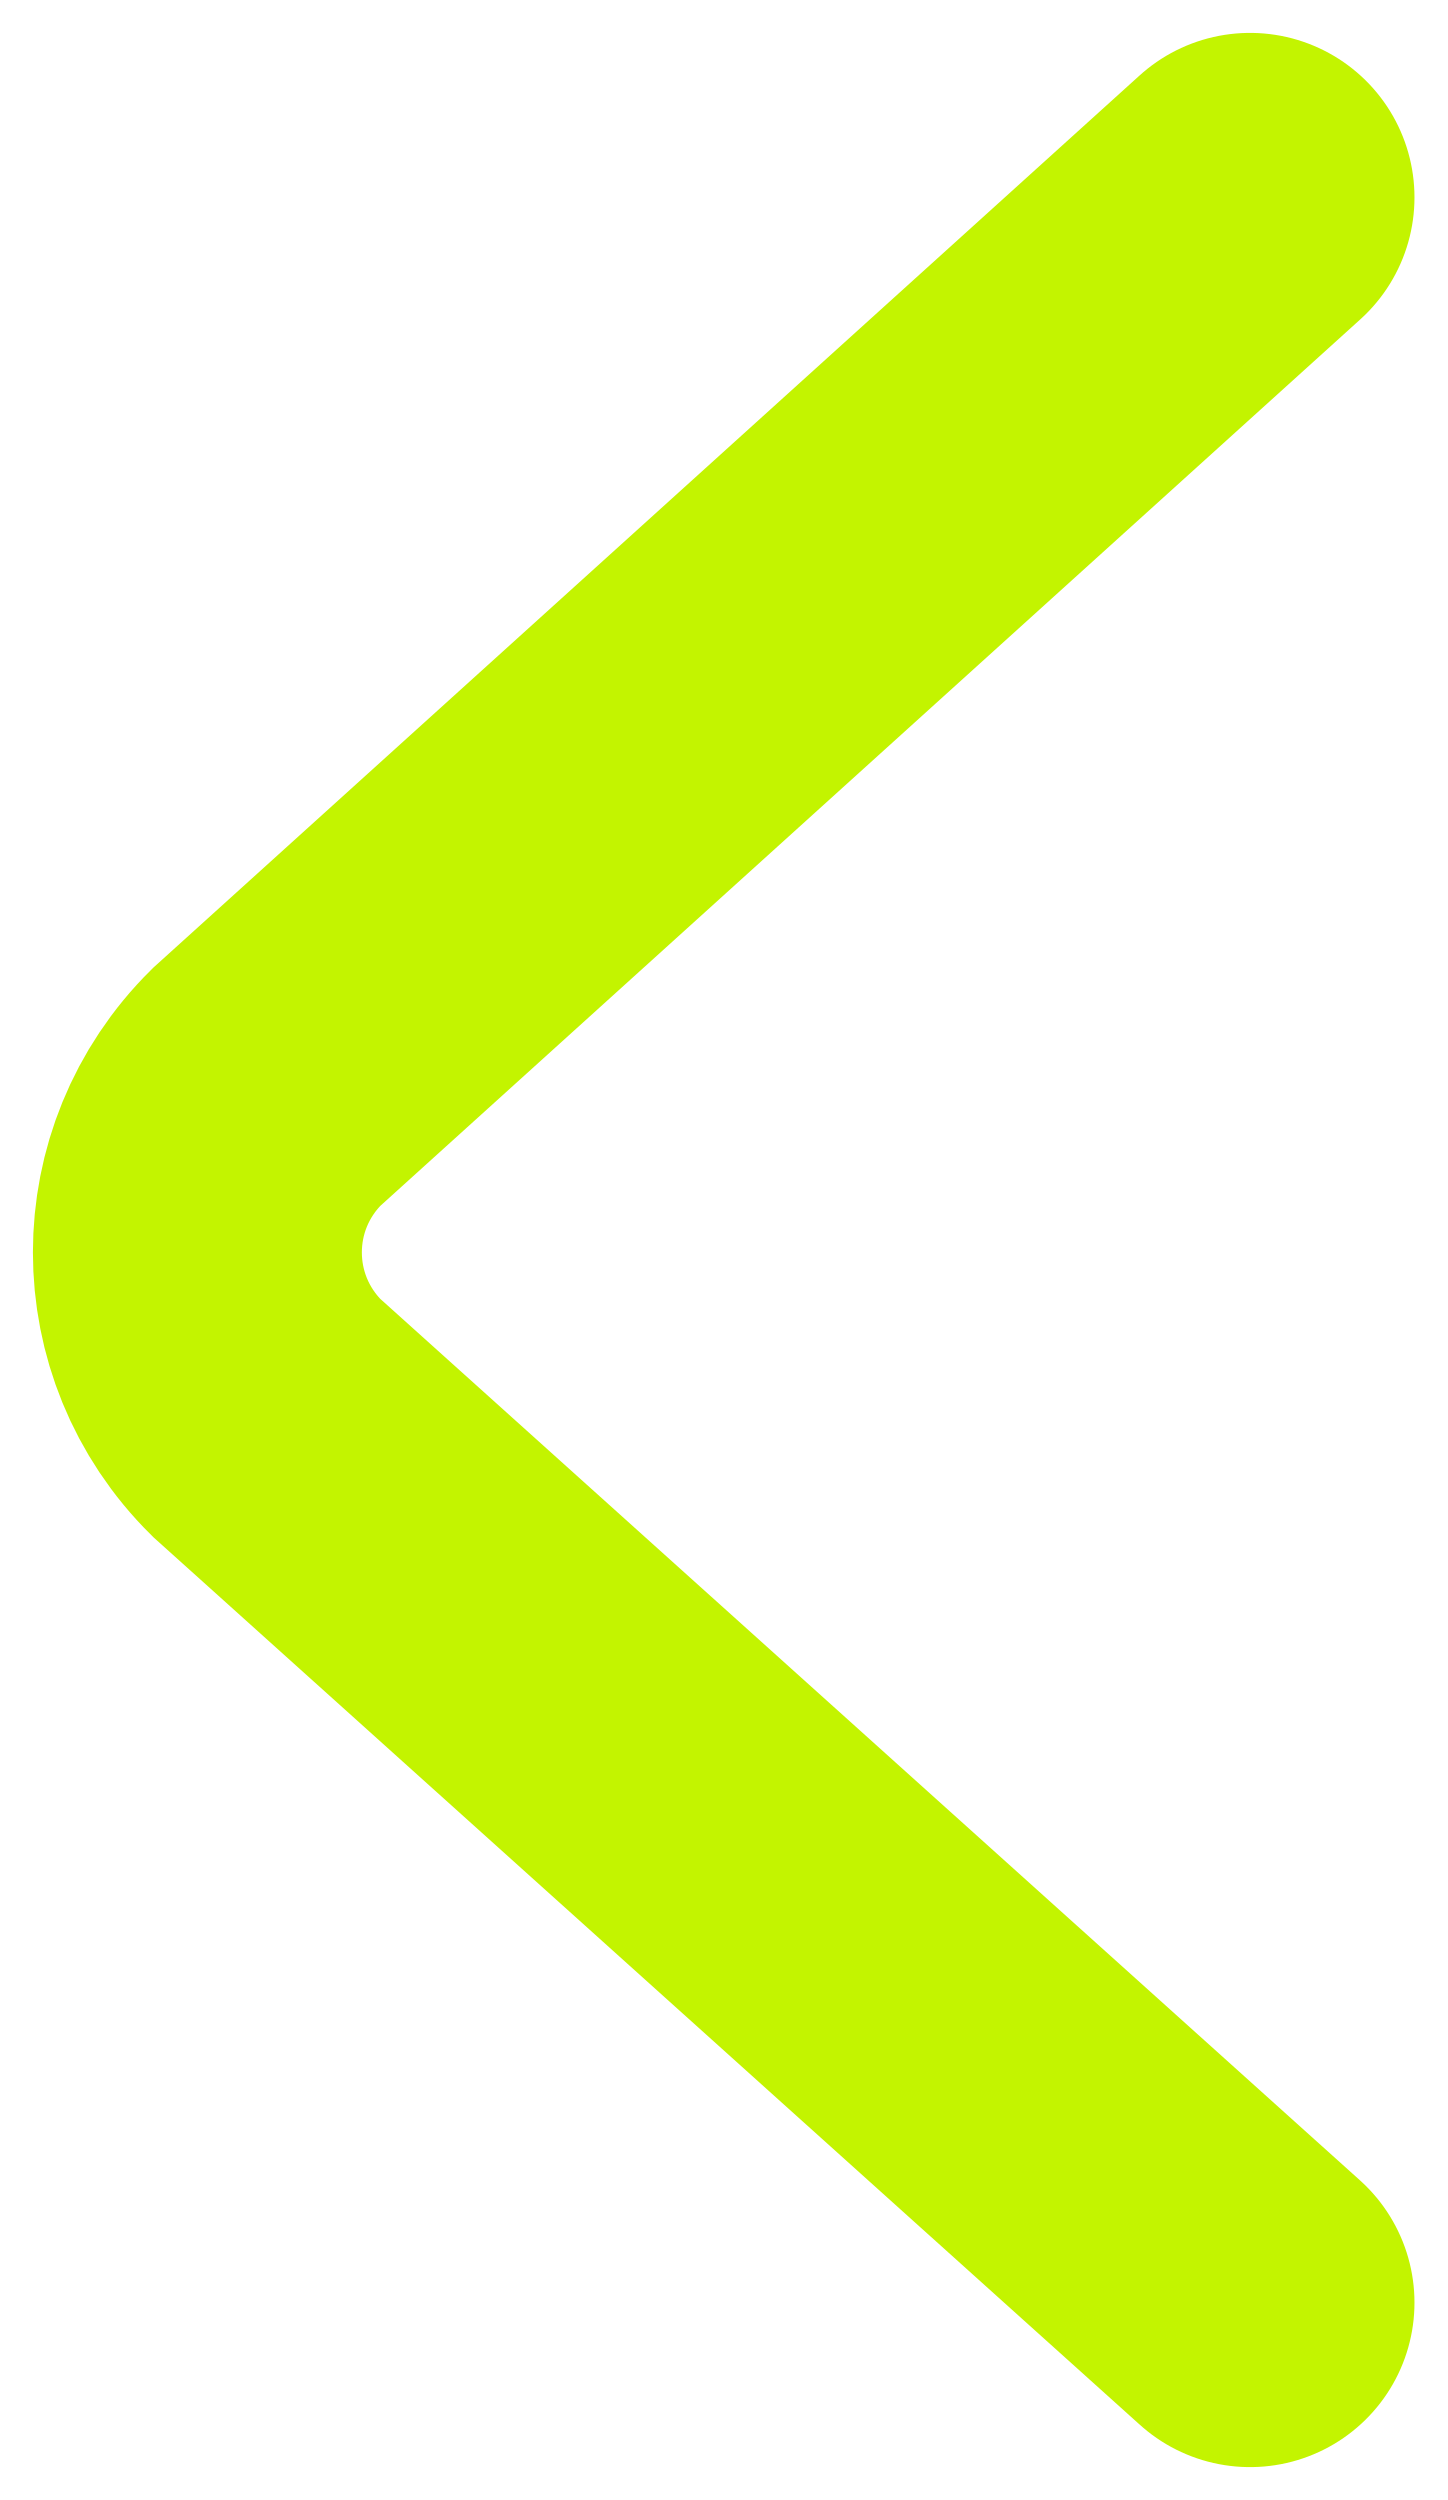
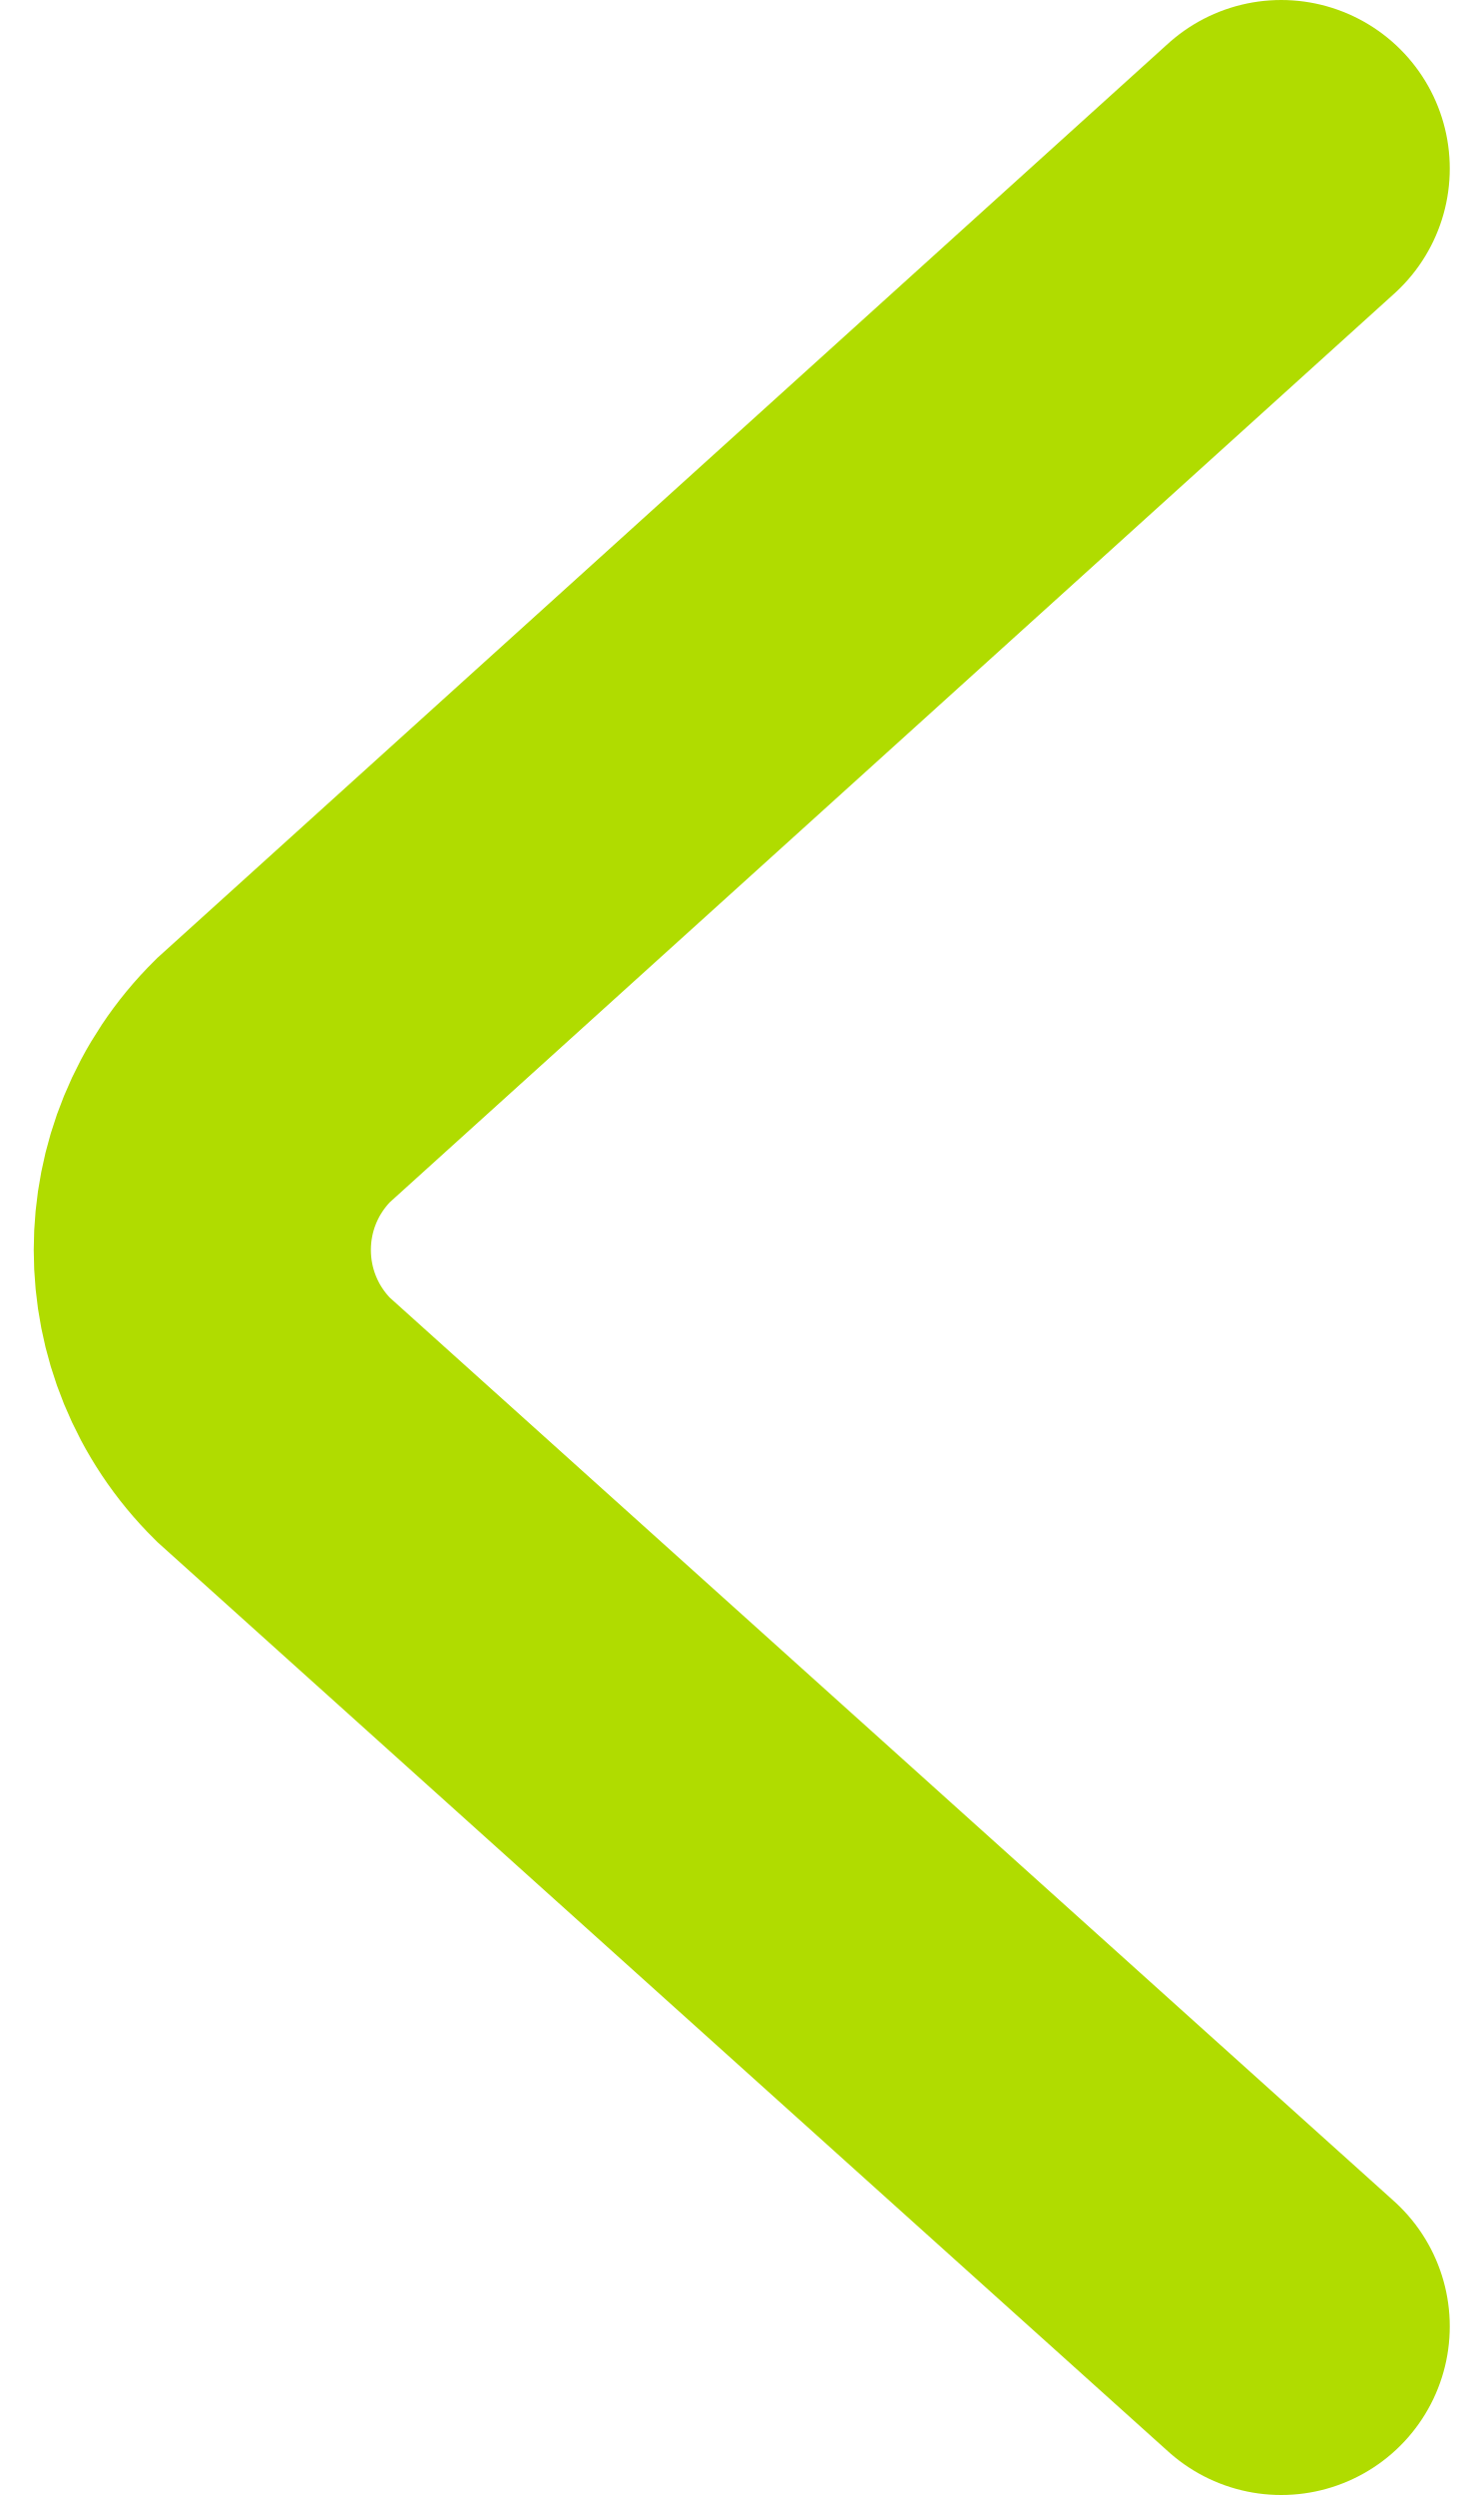
- <svg xmlns="http://www.w3.org/2000/svg" width="22" height="38" viewBox="0 0 22 38" fill="none">
-   <path d="M19 35L4.051 21.55C2.65 20.162 2.65 17.911 4.051 16.523L19 3" stroke="#C3F400" stroke-width="5" stroke-linecap="round" />
+ <svg xmlns="http://www.w3.org/2000/svg" width="22" height="37" viewBox="0 0 22 37" fill="none">
+   <path d="M19 34.5L4.051 21.05C2.65 19.662 2.65 17.411 4.051 16.023L19 2.5" stroke="#B0DC00" stroke-width="5" stroke-linecap="round" />
</svg>
